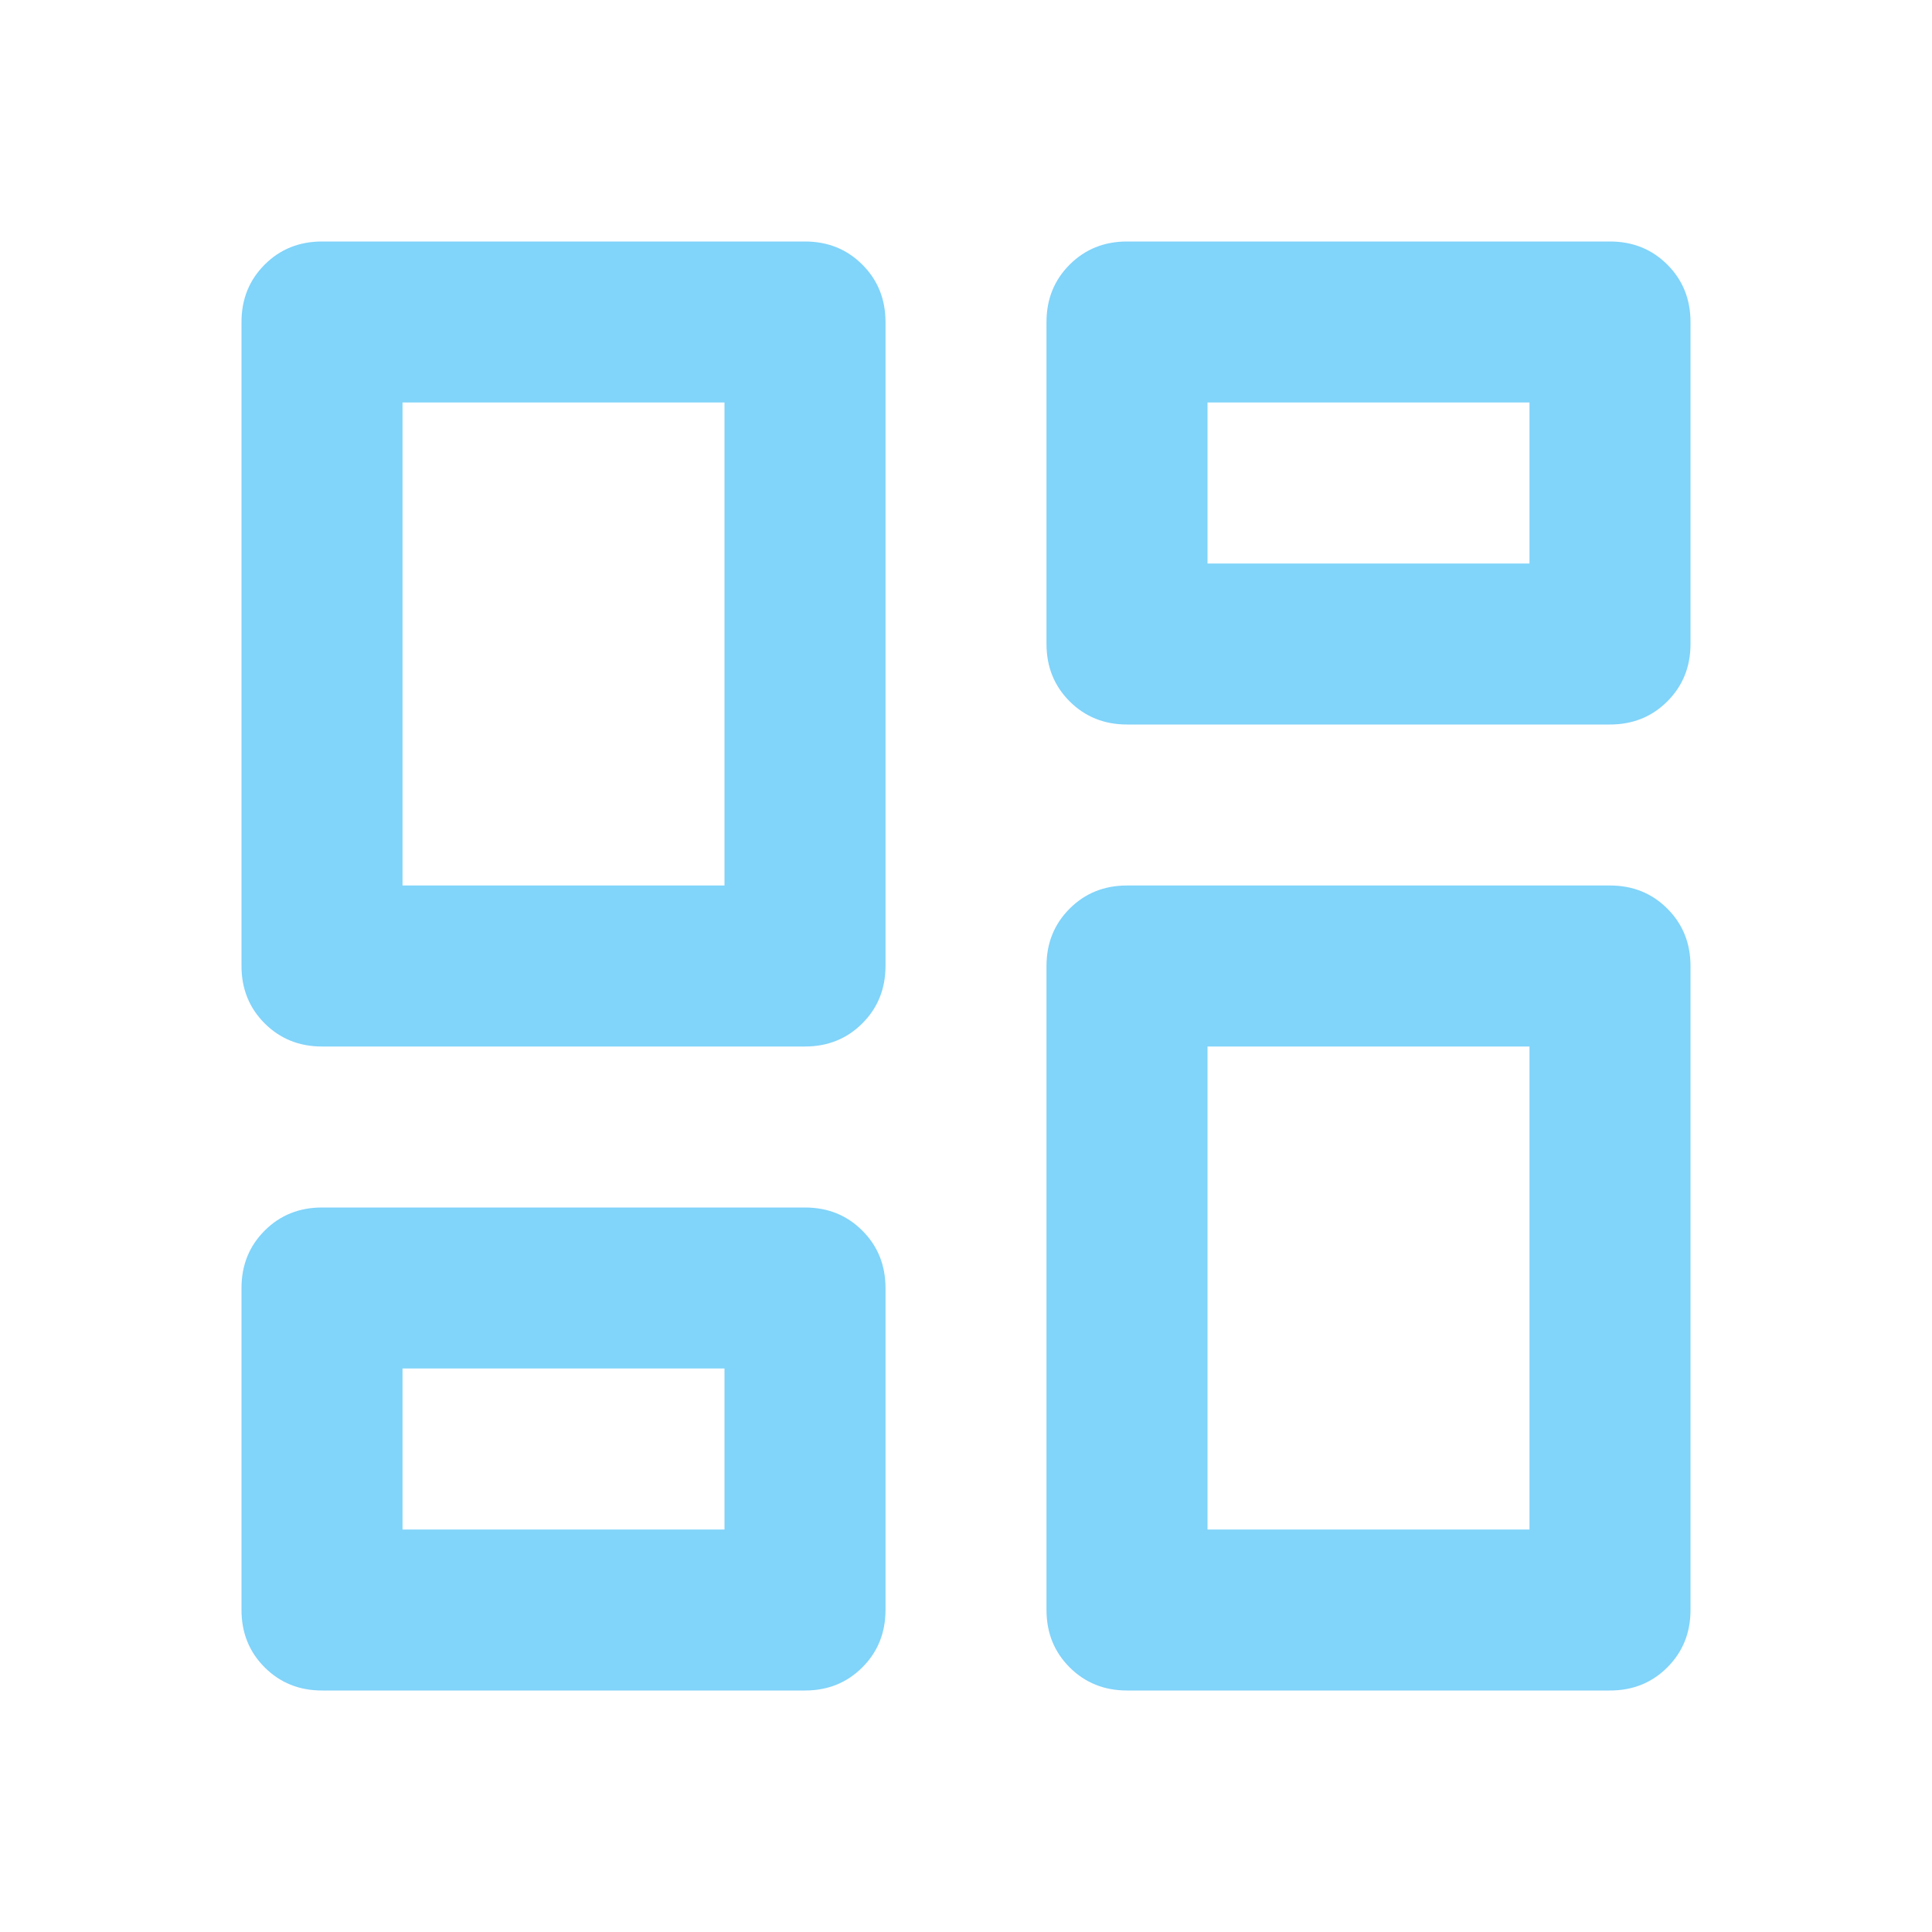
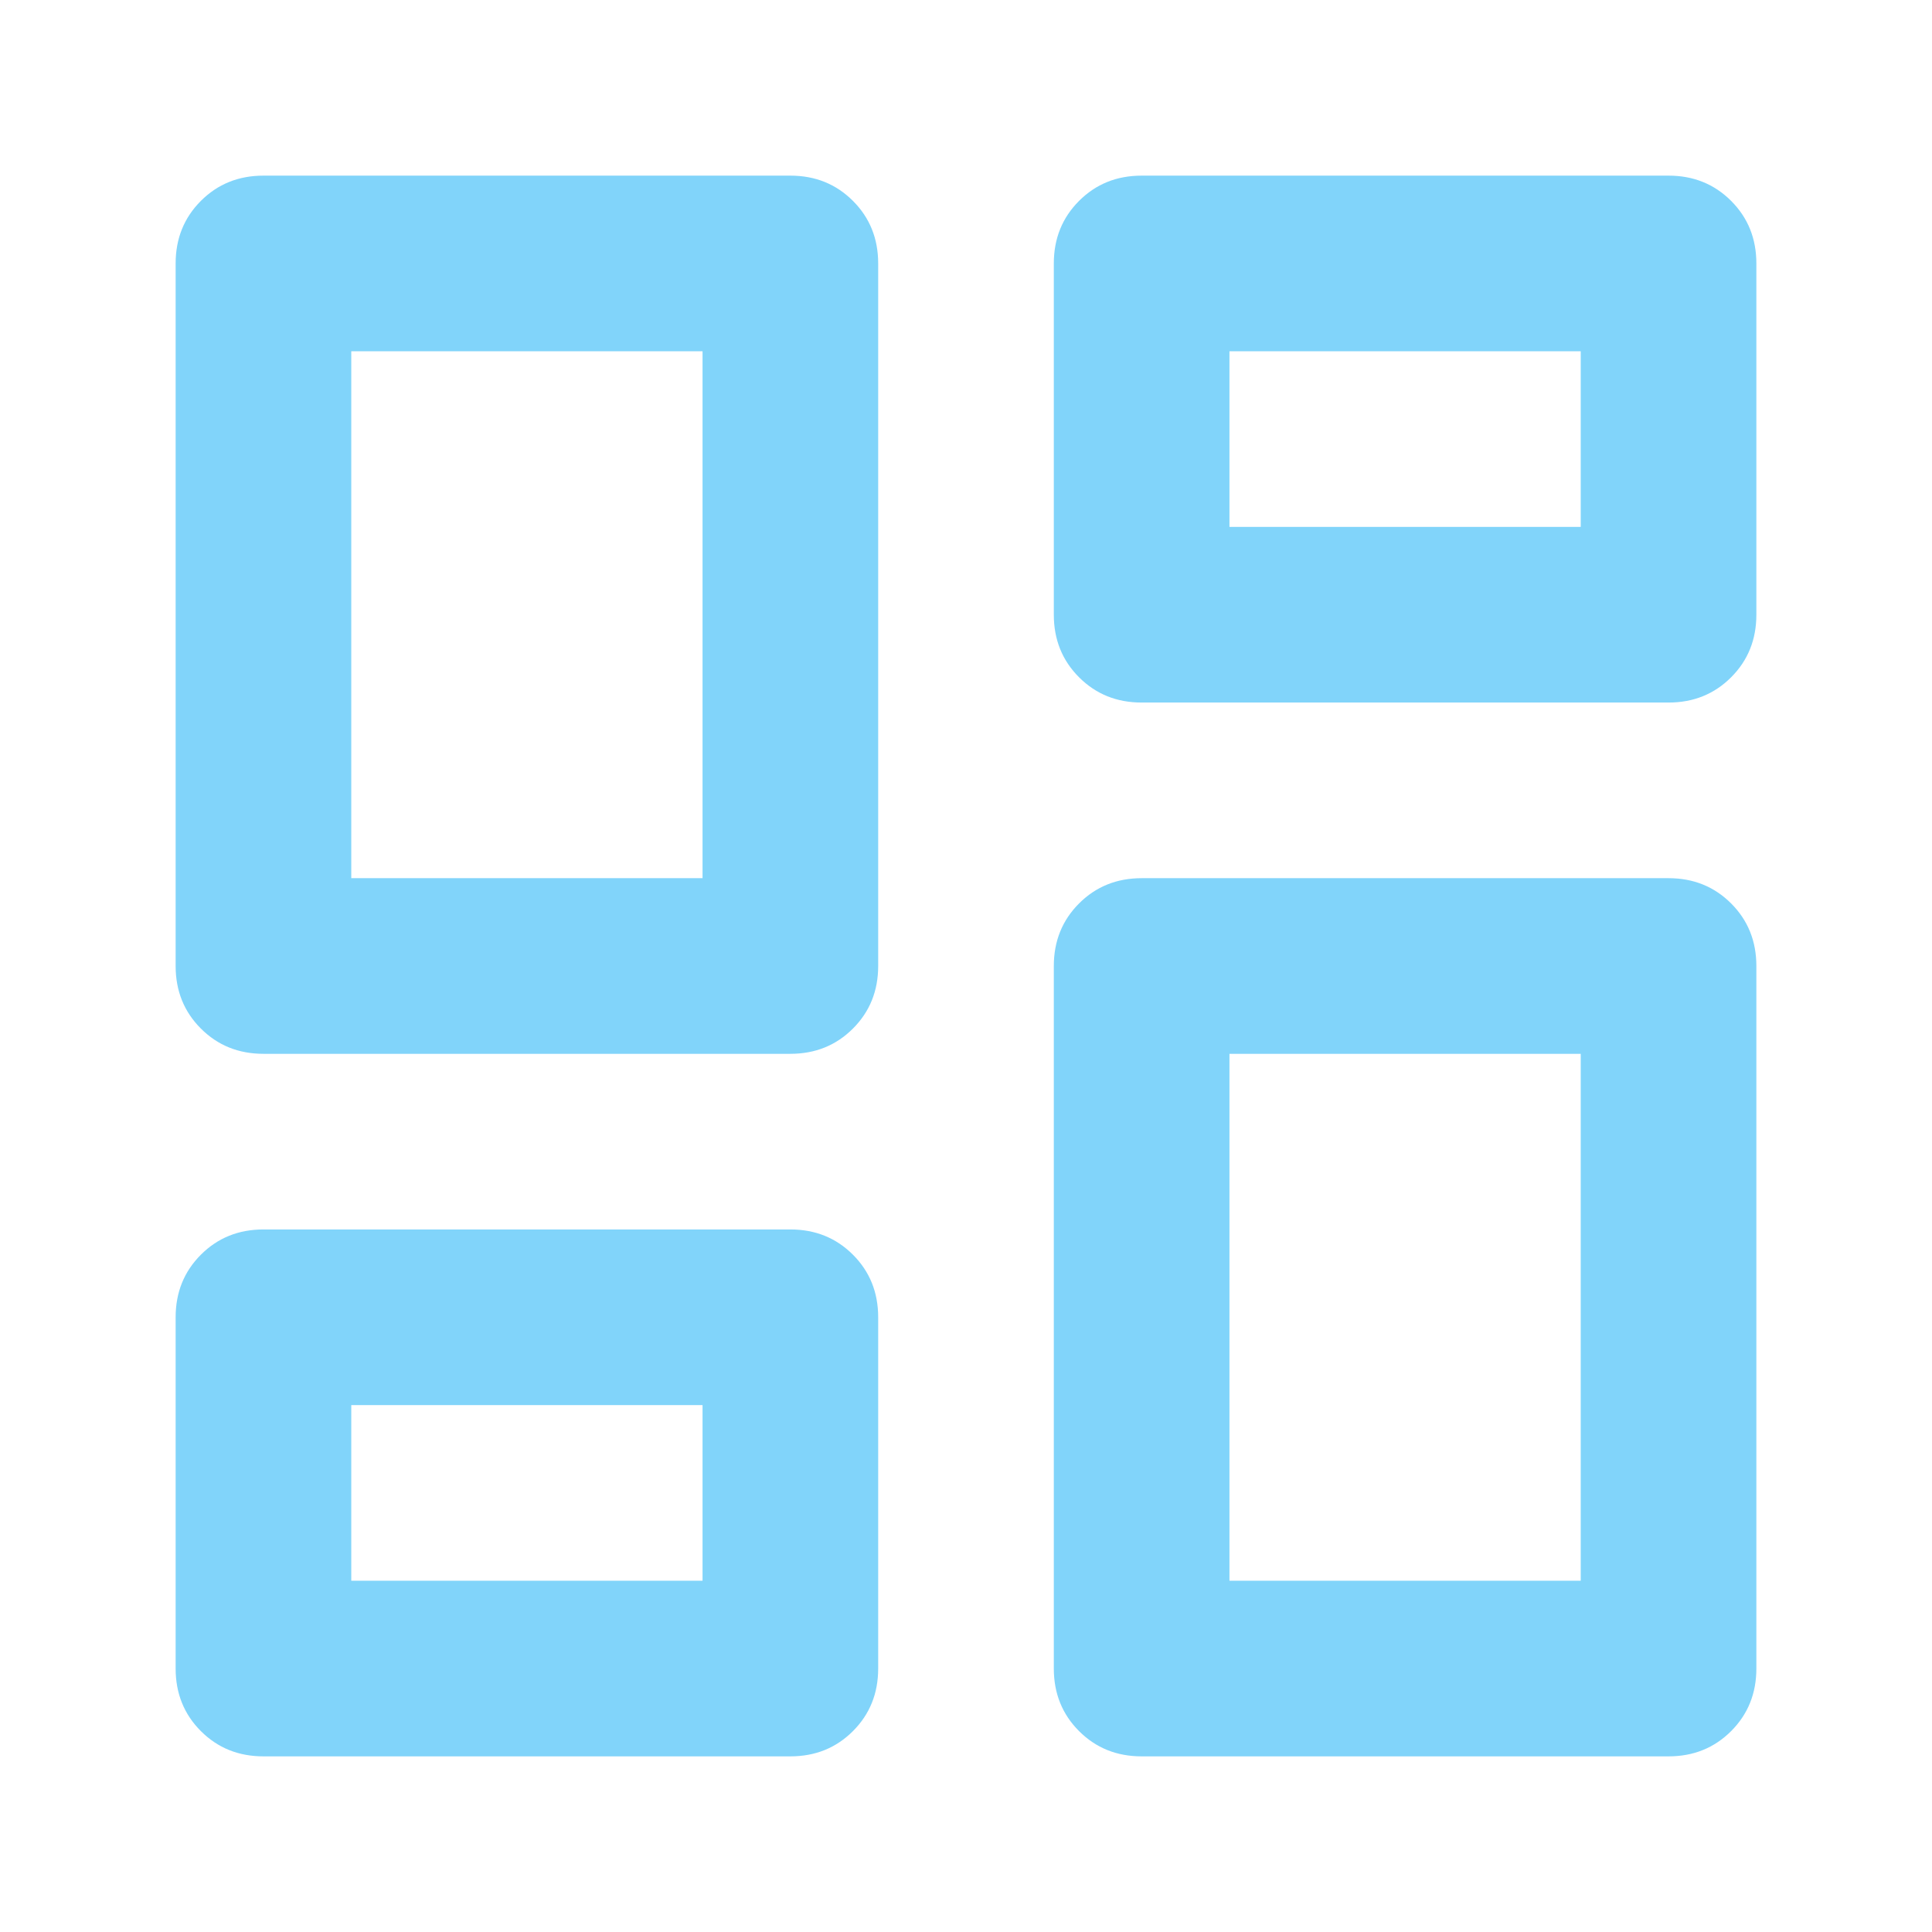
- <svg xmlns="http://www.w3.org/2000/svg" height="16px" viewBox="0 -960 960 960" width="16px" data-big="true" fill="#81D4FA">
+ <svg xmlns="http://www.w3.org/2000/svg" height="16px" viewBox="40 -920 880 880" width="16px" data-big="true" fill="#81D4FA">
  <path d="M520-640v-160q0-17 11.5-28.5T560-840h240q17 0 28.5 11.5T840-800v160q0 17-11.5 28.5T800-600H560q-17 0-28.5-11.5T520-640ZM120-480v-320q0-17 11.5-28.5T160-840h240q17 0 28.5 11.5T440-800v320q0 17-11.5 28.5T400-440H160q-17 0-28.5-11.5T120-480Zm400 320v-320q0-17 11.5-28.5T560-520h240q17 0 28.5 11.5T840-480v320q0 17-11.5 28.5T800-120H560q-17 0-28.5-11.5T520-160Zm-400 0v-160q0-17 11.5-28.5T160-360h240q17 0 28.5 11.5T440-320v160q0 17-11.5 28.5T400-120H160q-17 0-28.5-11.5T120-160Zm80-360h160v-240H200v240Zm400 320h160v-240H600v240Zm0-480h160v-80H600v80ZM200-200h160v-80H200v80Zm160-320Zm240-160Zm0 240ZM360-280Z" />
</svg>
